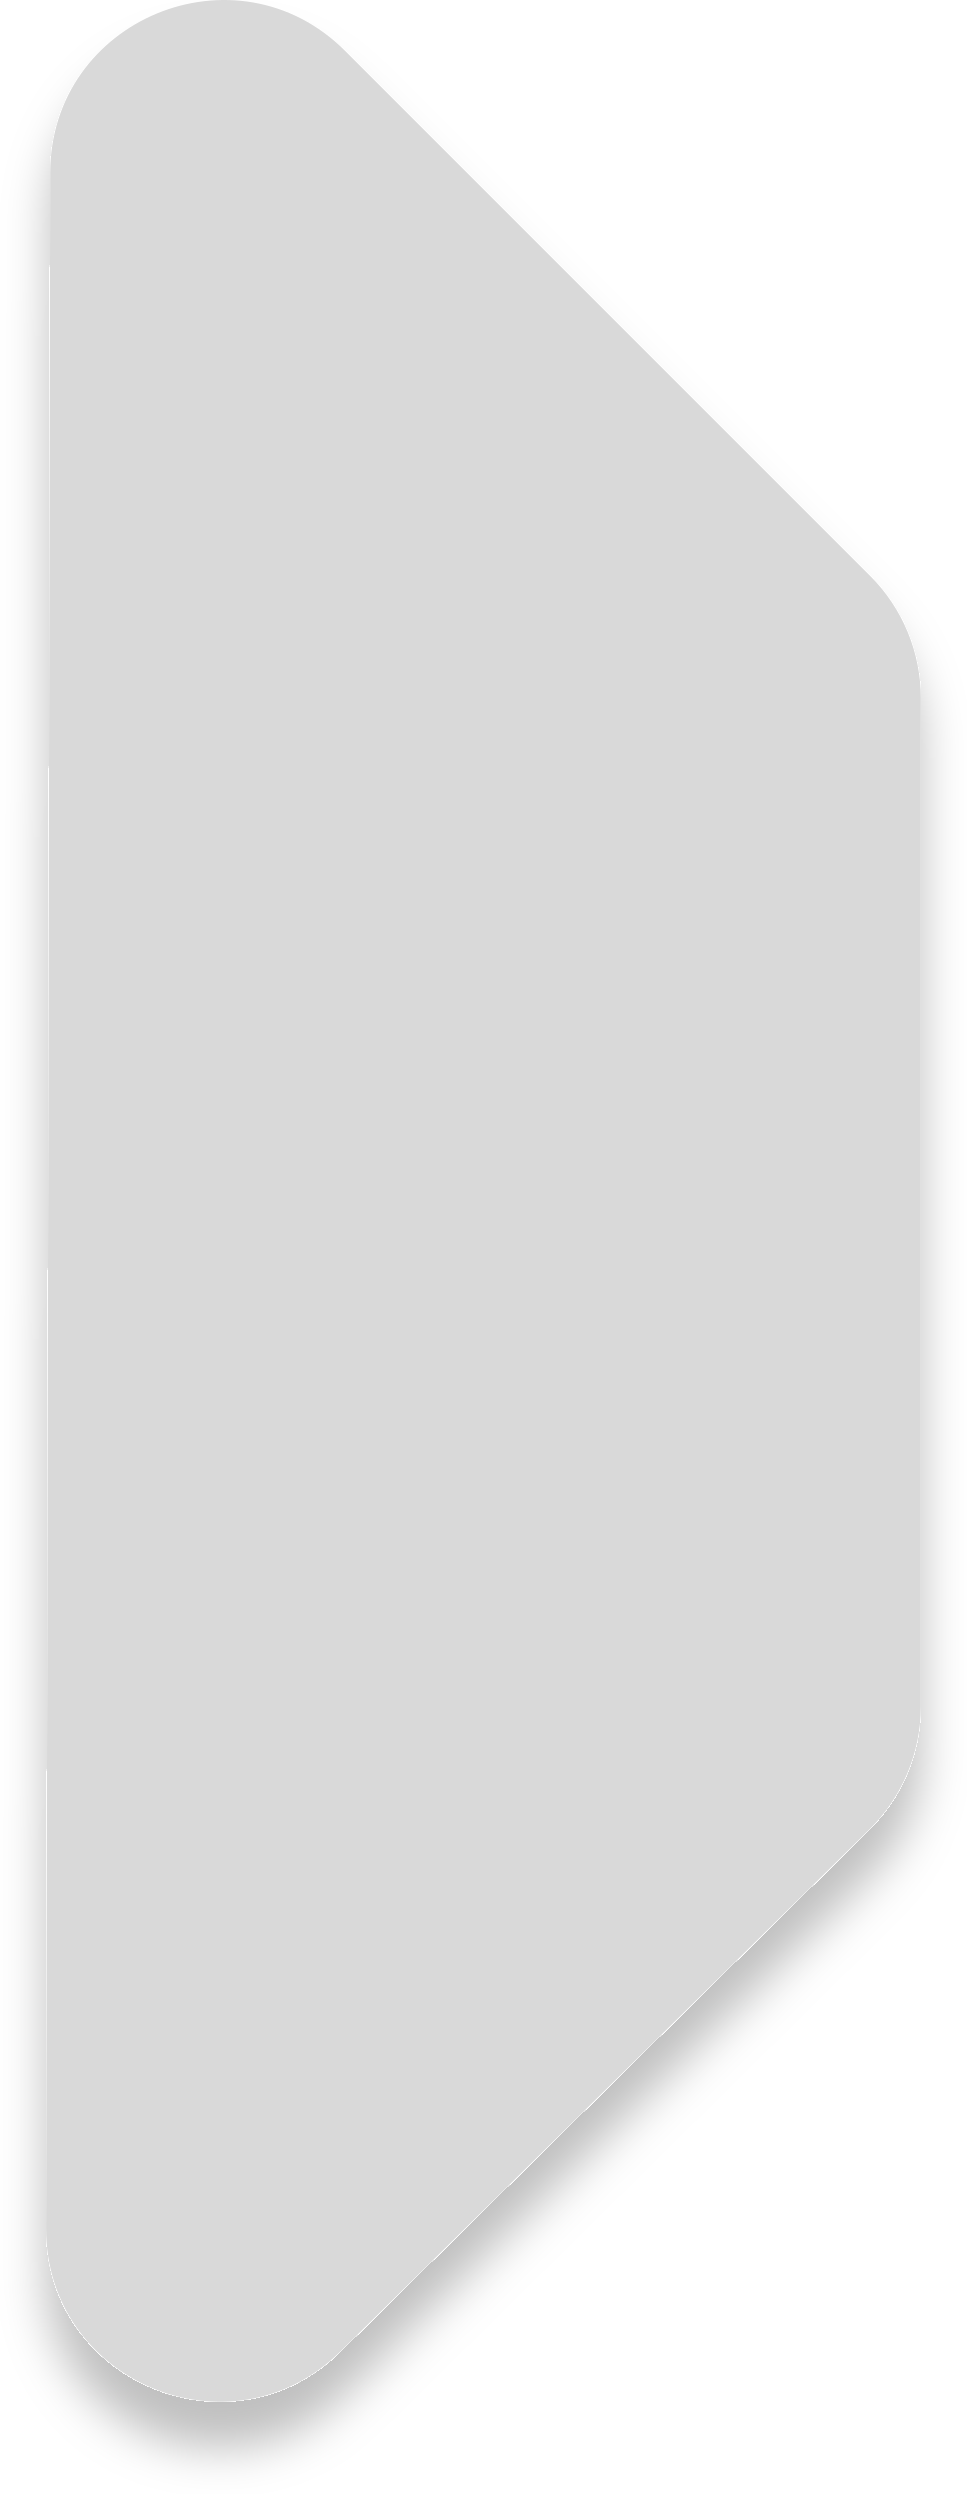
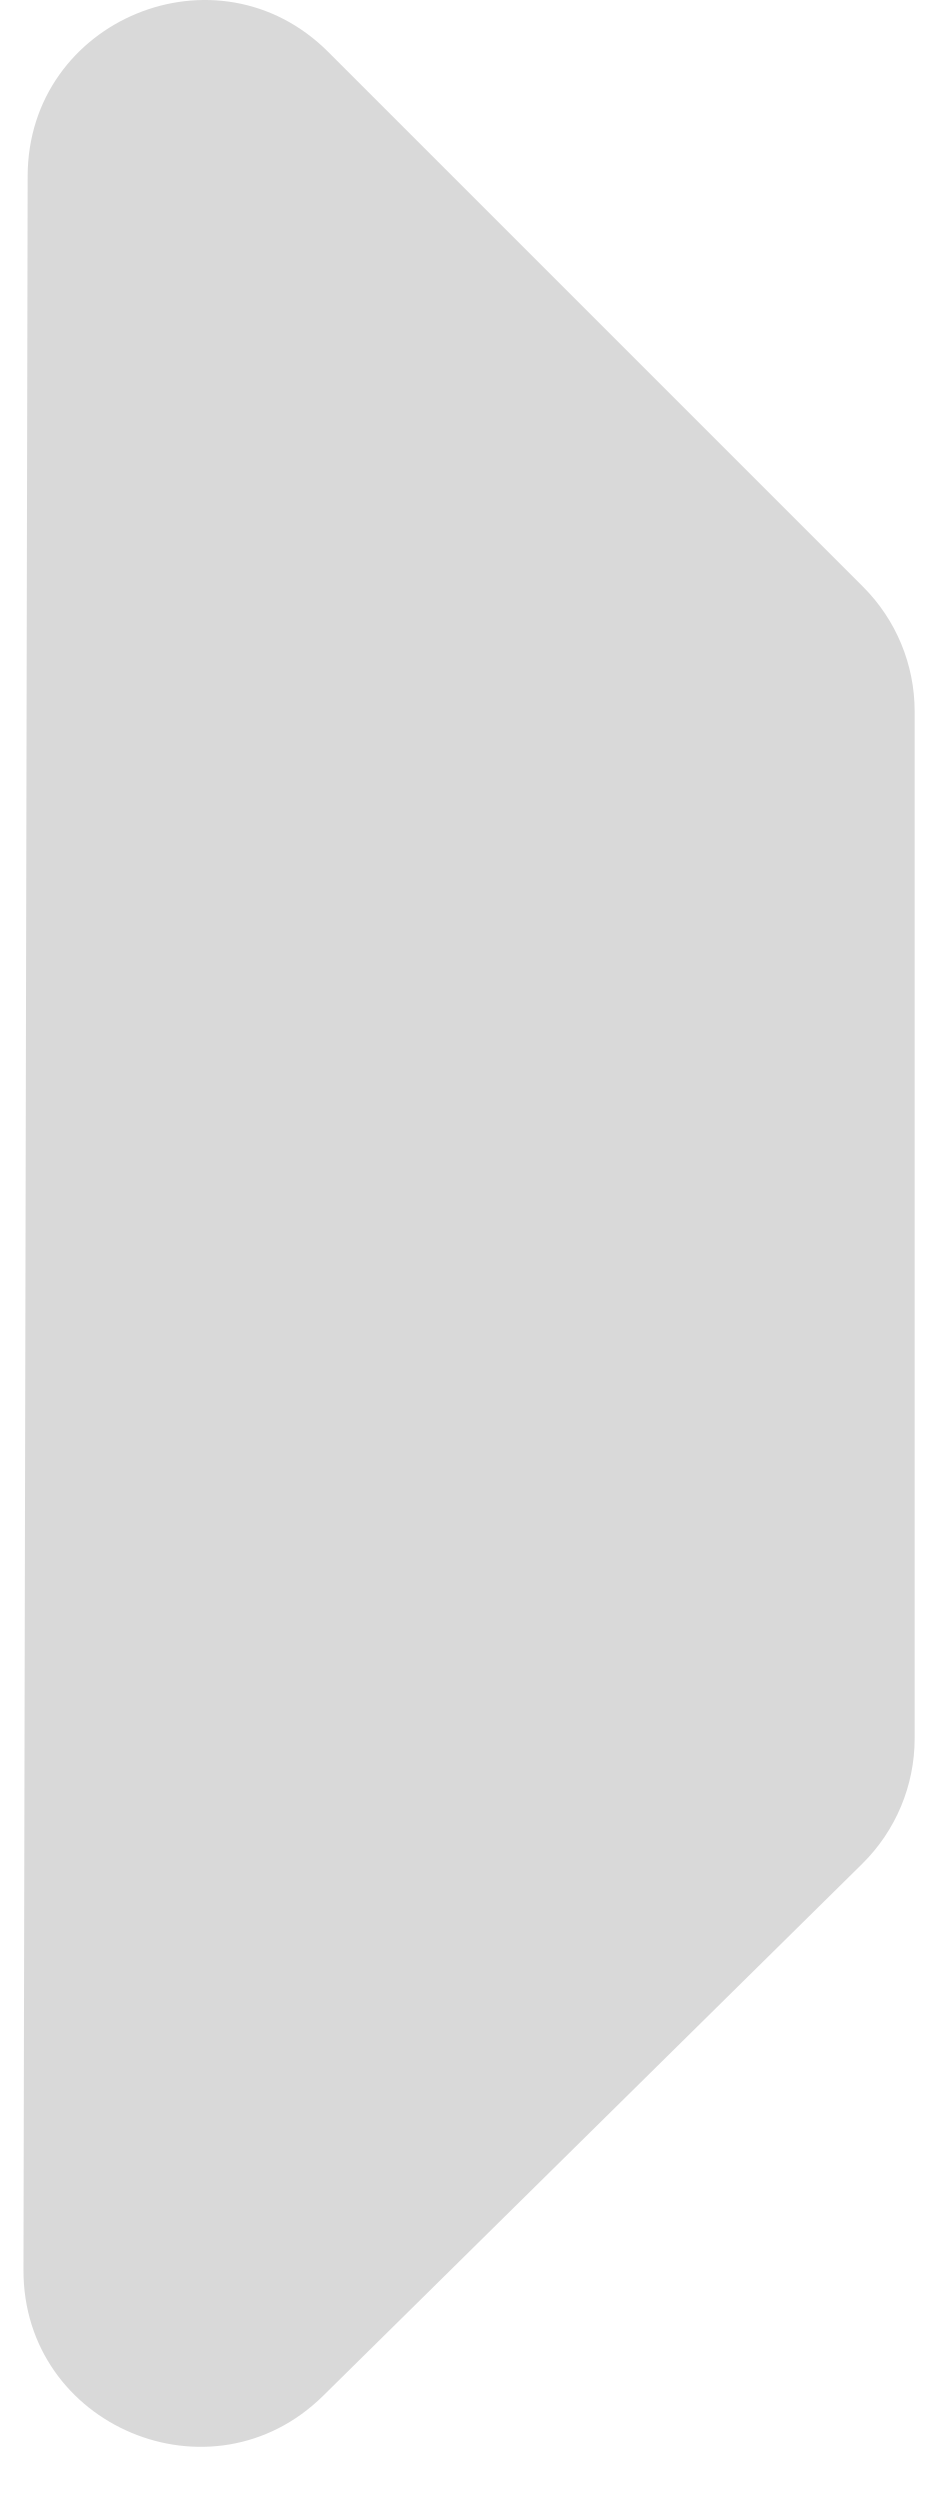
- <svg xmlns="http://www.w3.org/2000/svg" width="84" height="217" viewBox="0 0 84 217" fill="none">
-   <g filter="url(#filter0_d_4_141)">
-     <path d="M75.535 49.995L29.963 4.423C20.523 -5.016 4.383 1.651 4.356 15L4 193.411C3.973 206.741 20.048 213.481 29.536 204.118L75.464 158.794C78.32 155.975 79.928 152.13 79.928 148.117V60.602C79.928 56.624 78.348 52.808 75.535 49.995Z" fill="#D9D9D9" />
-   </g>
-   <defs>
-     <filter id="filter0_d_4_141" x="0" y="0" width="83.928" height="216.471" filterUnits="userSpaceOnUse" color-interpolation-filters="sRGB">
-       <feFlood flood-opacity="0" result="BackgroundImageFix" />
-       <feColorMatrix in="SourceAlpha" type="matrix" values="0 0 0 0 0 0 0 0 0 0 0 0 0 0 0 0 0 0 127 0" result="hardAlpha" />
-       <feOffset dy="4" />
-       <feGaussianBlur stdDeviation="2" />
-       <feComposite in2="hardAlpha" operator="out" />
-       <feColorMatrix type="matrix" values="0 0 0 0 0 0 0 0 0 0 0 0 0 0 0 0 0 0 0.25 0" />
-       <feBlend mode="normal" in2="BackgroundImageFix" result="effect1_dropShadow_4_141" />
-       <feBlend mode="normal" in="SourceGraphic" in2="effect1_dropShadow_4_141" result="shape" />
-     </filter>
-   </defs>
+ <svg xmlns="http://www.w3.org/2000/svg" width="80" height="213" viewBox="4 0 76 213" fill="none">
+   <path d="M75.535 49.995L29.963 4.423C20.523 -5.016 4.383 1.651 4.356 15L4 193.411C3.973 206.741 20.048 213.481 29.536 204.118L75.464 158.794C78.32 155.975 79.928 152.13 79.928 148.117V60.602C79.928 56.624 78.348 52.808 75.535 49.995Z" fill="#D9D9D9" />
</svg>
